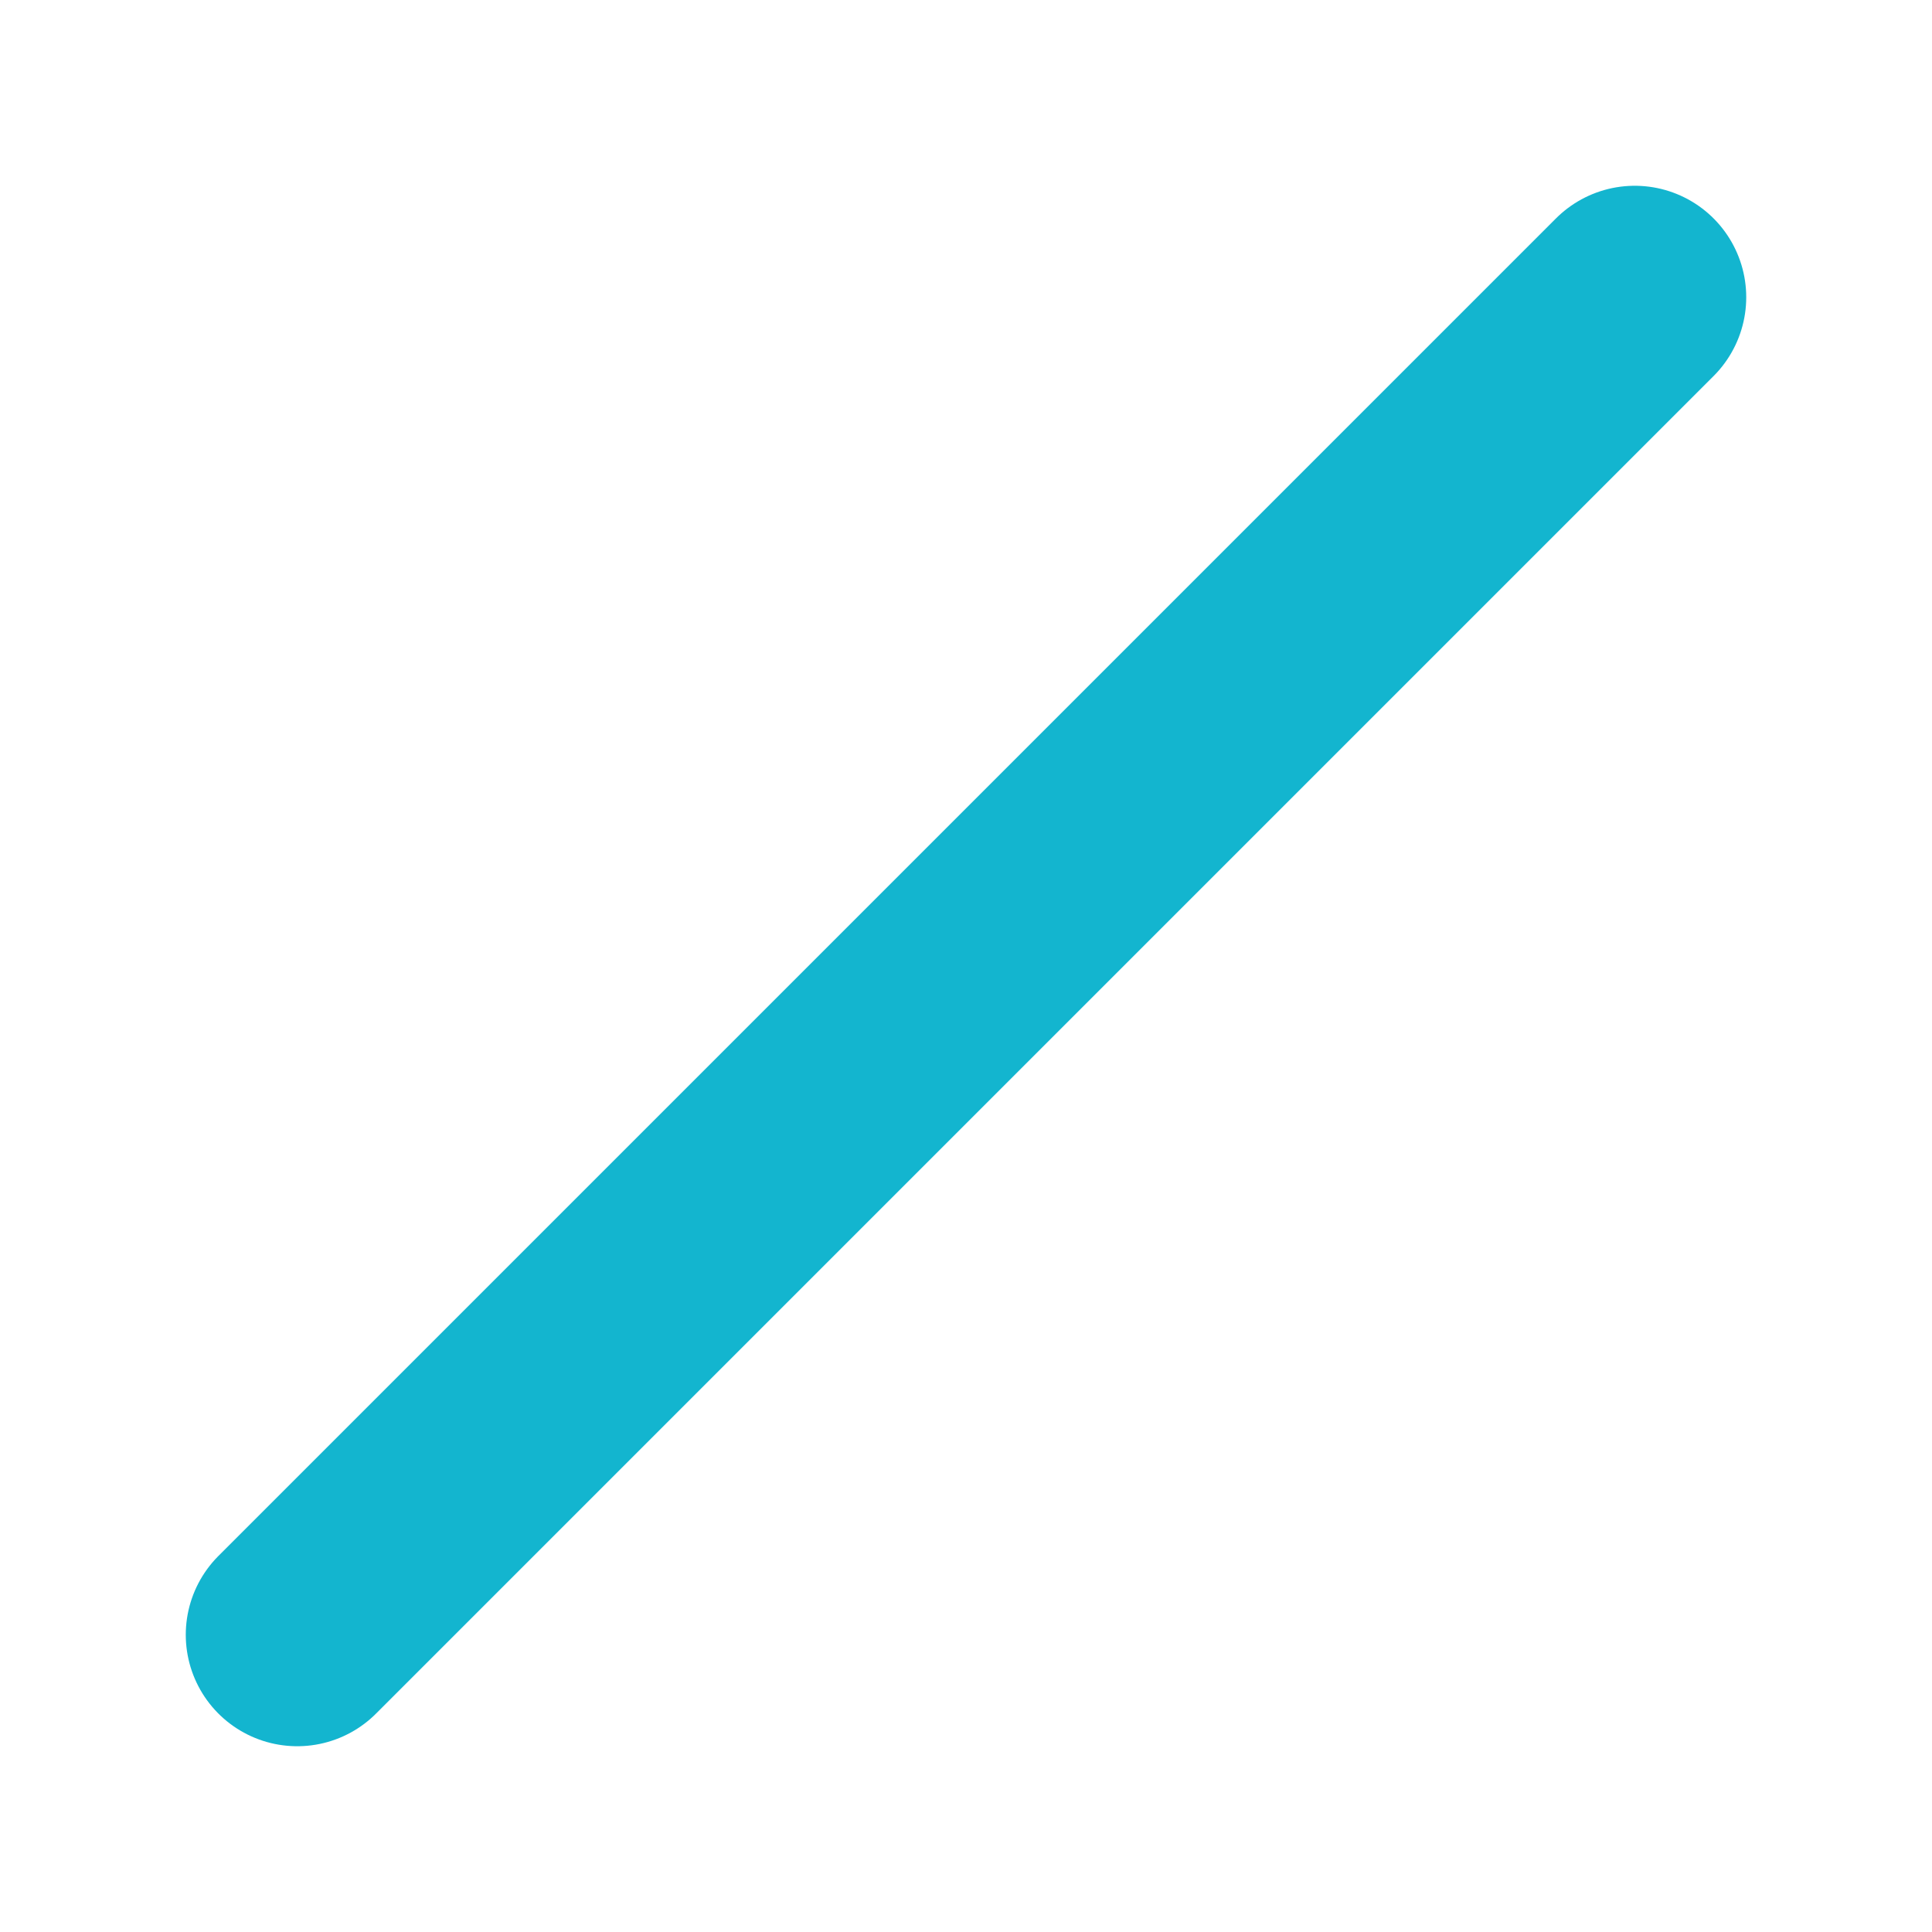
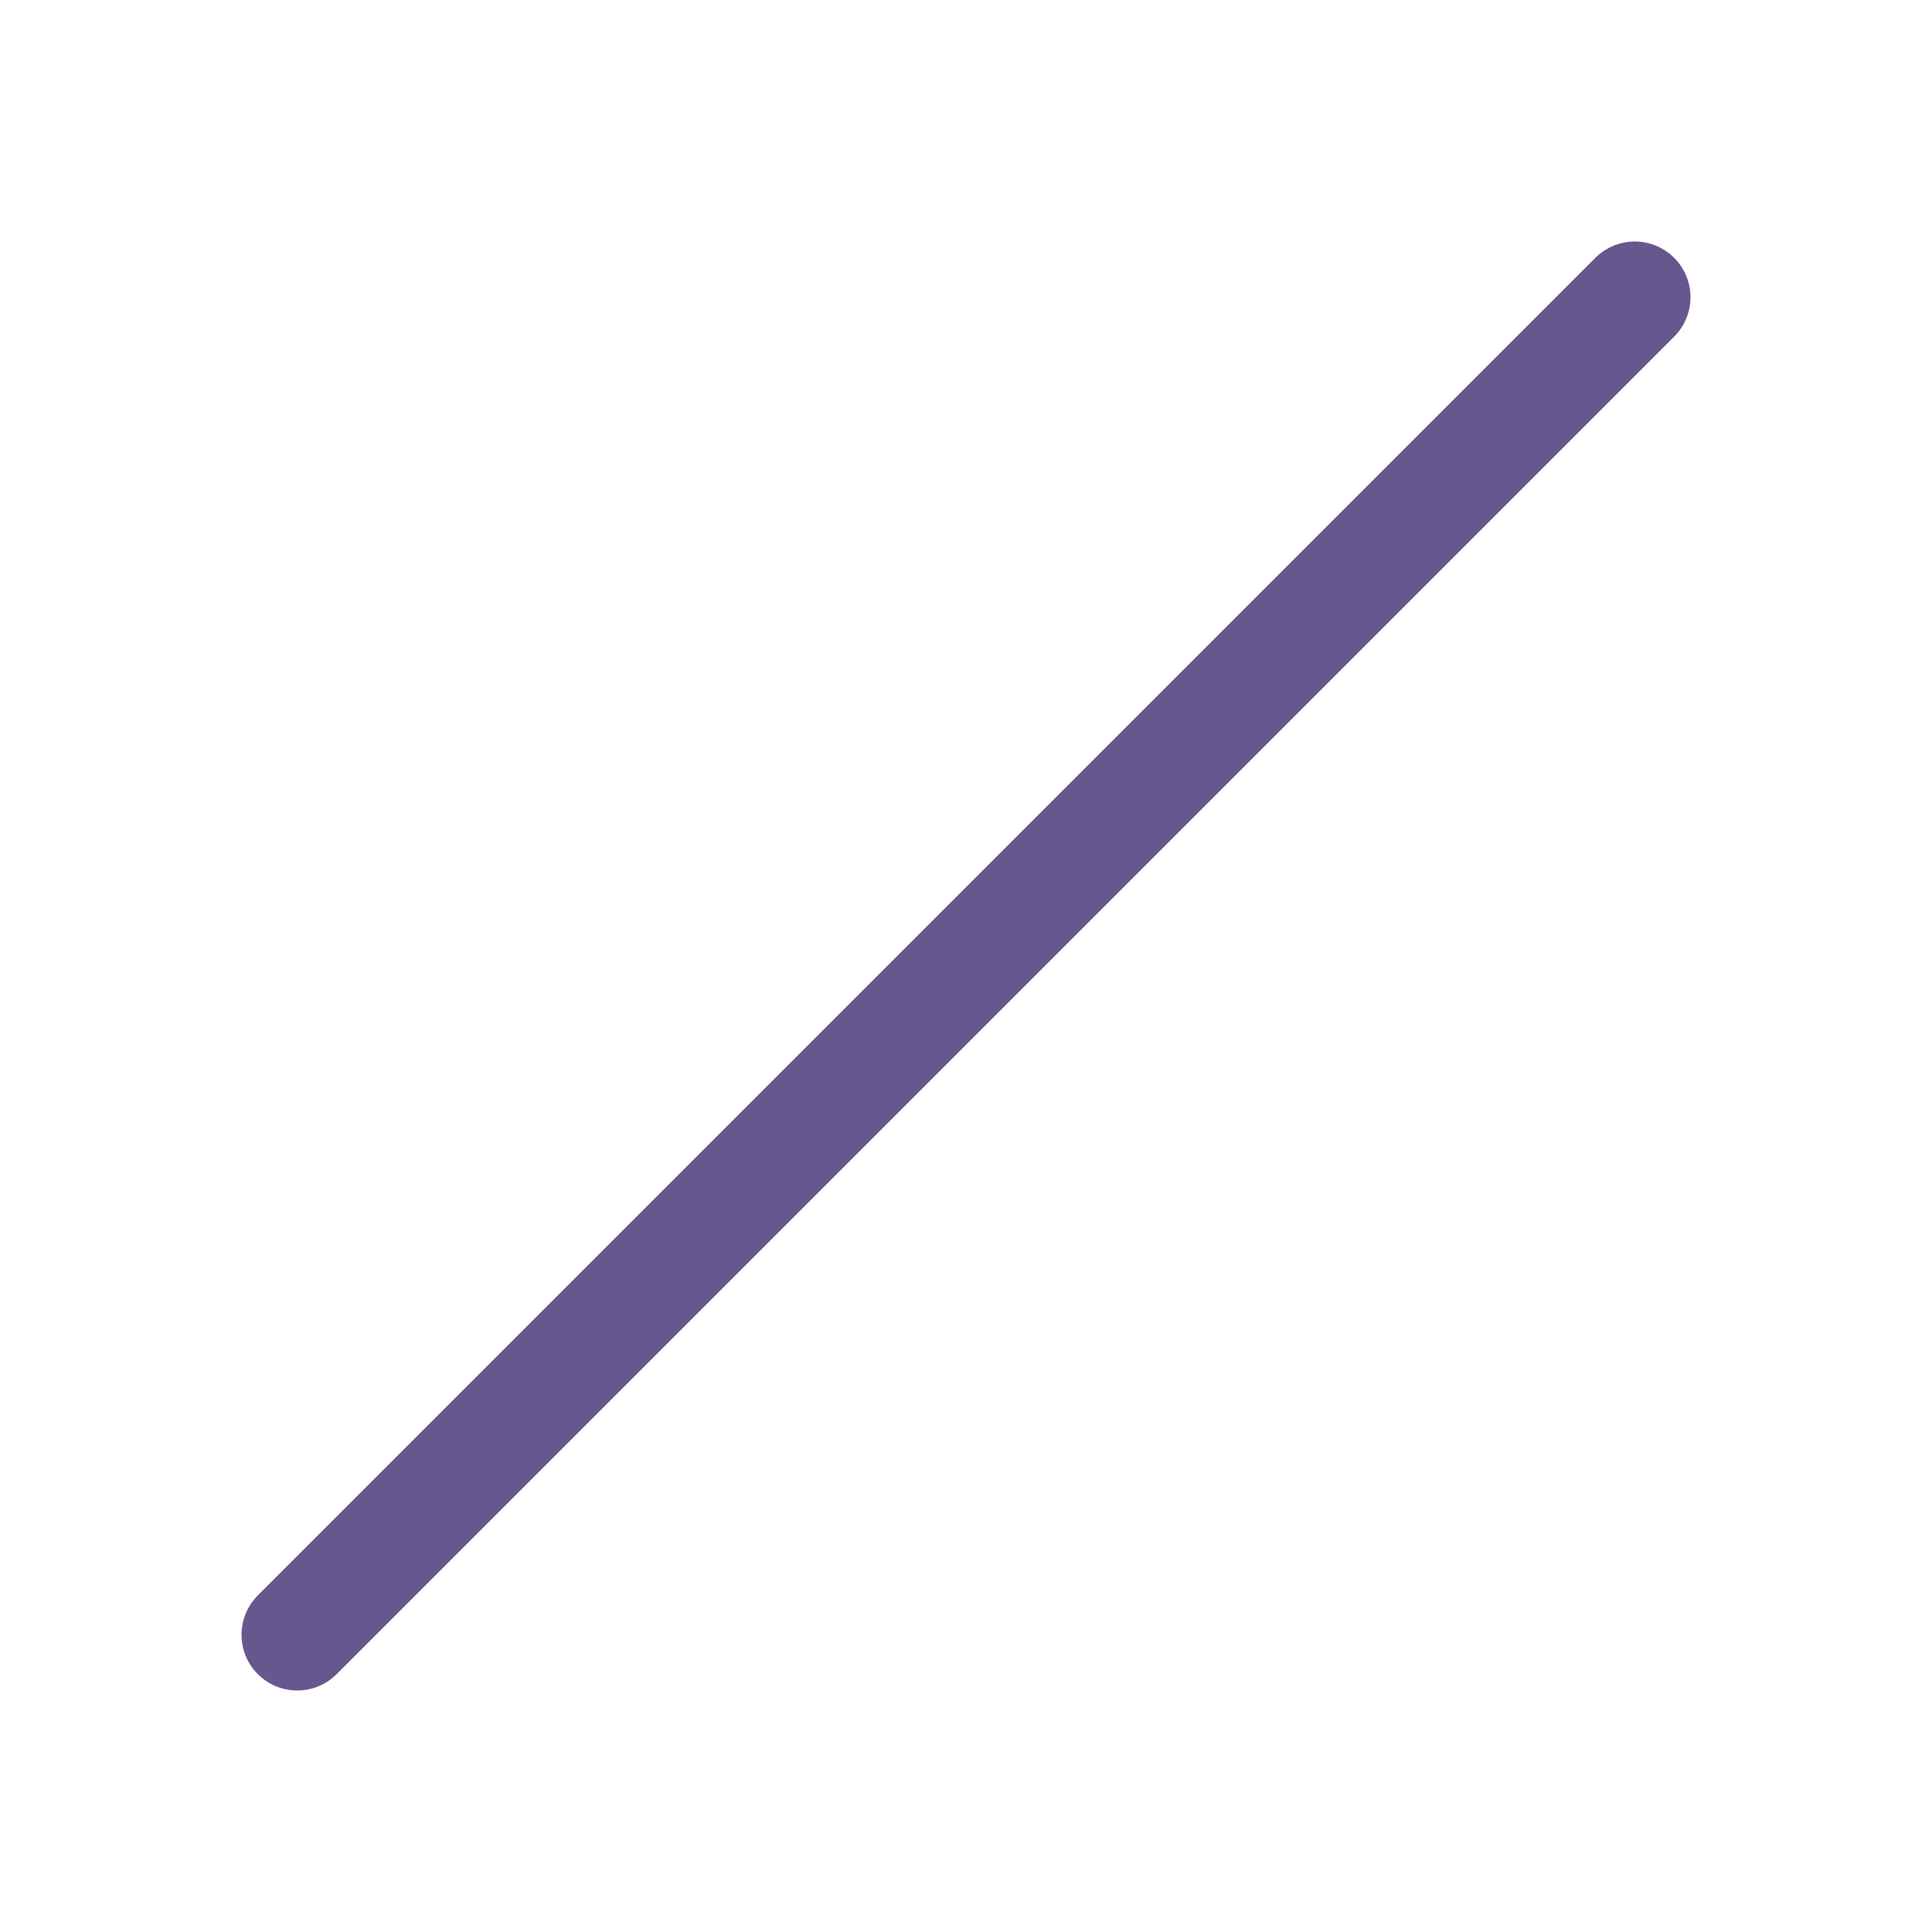
<svg xmlns="http://www.w3.org/2000/svg" width="26" height="26" viewBox="0 0 26 26">
-   <path d="M4,22 L22,4" fill="none" stroke="#13B5CF" stroke-width="3" stroke-linecap="round" stroke-linejoin="round" />
+   <path d="M4,22 L22,4" fill="none" stroke="#66578F" stroke-width="1.5" stroke-linecap="round" stroke-linejoin="round" />
</svg>
